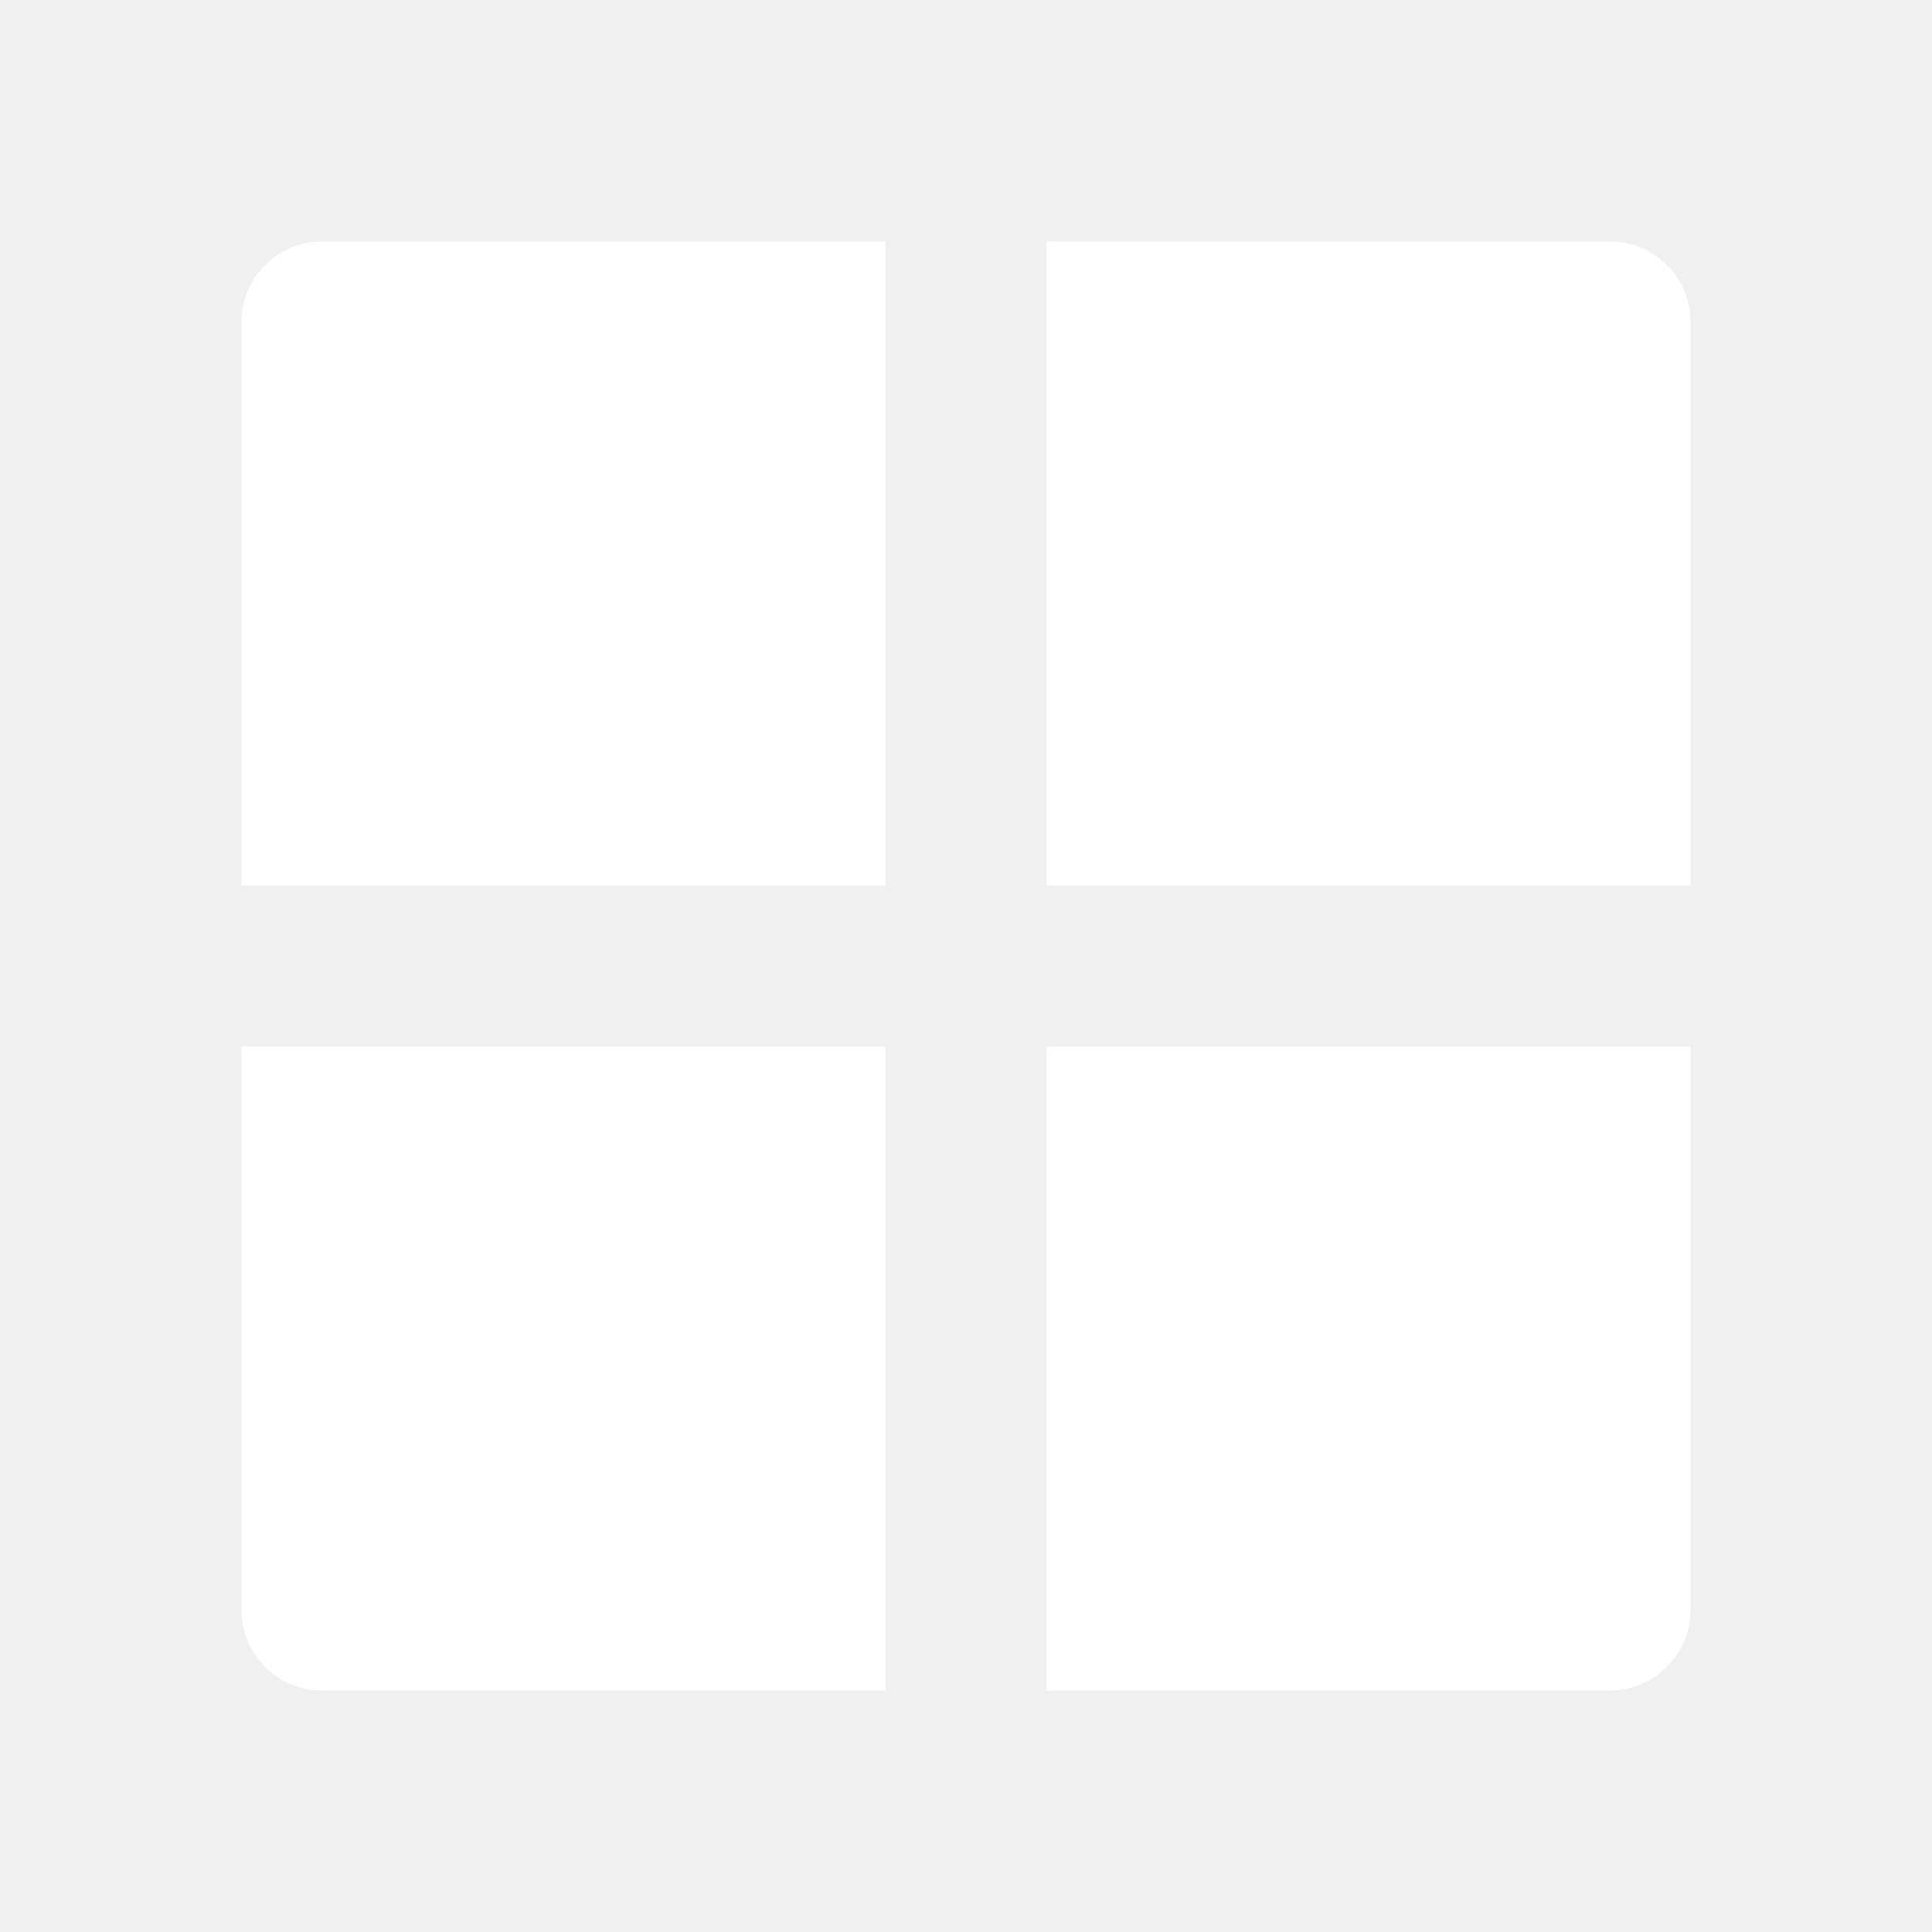
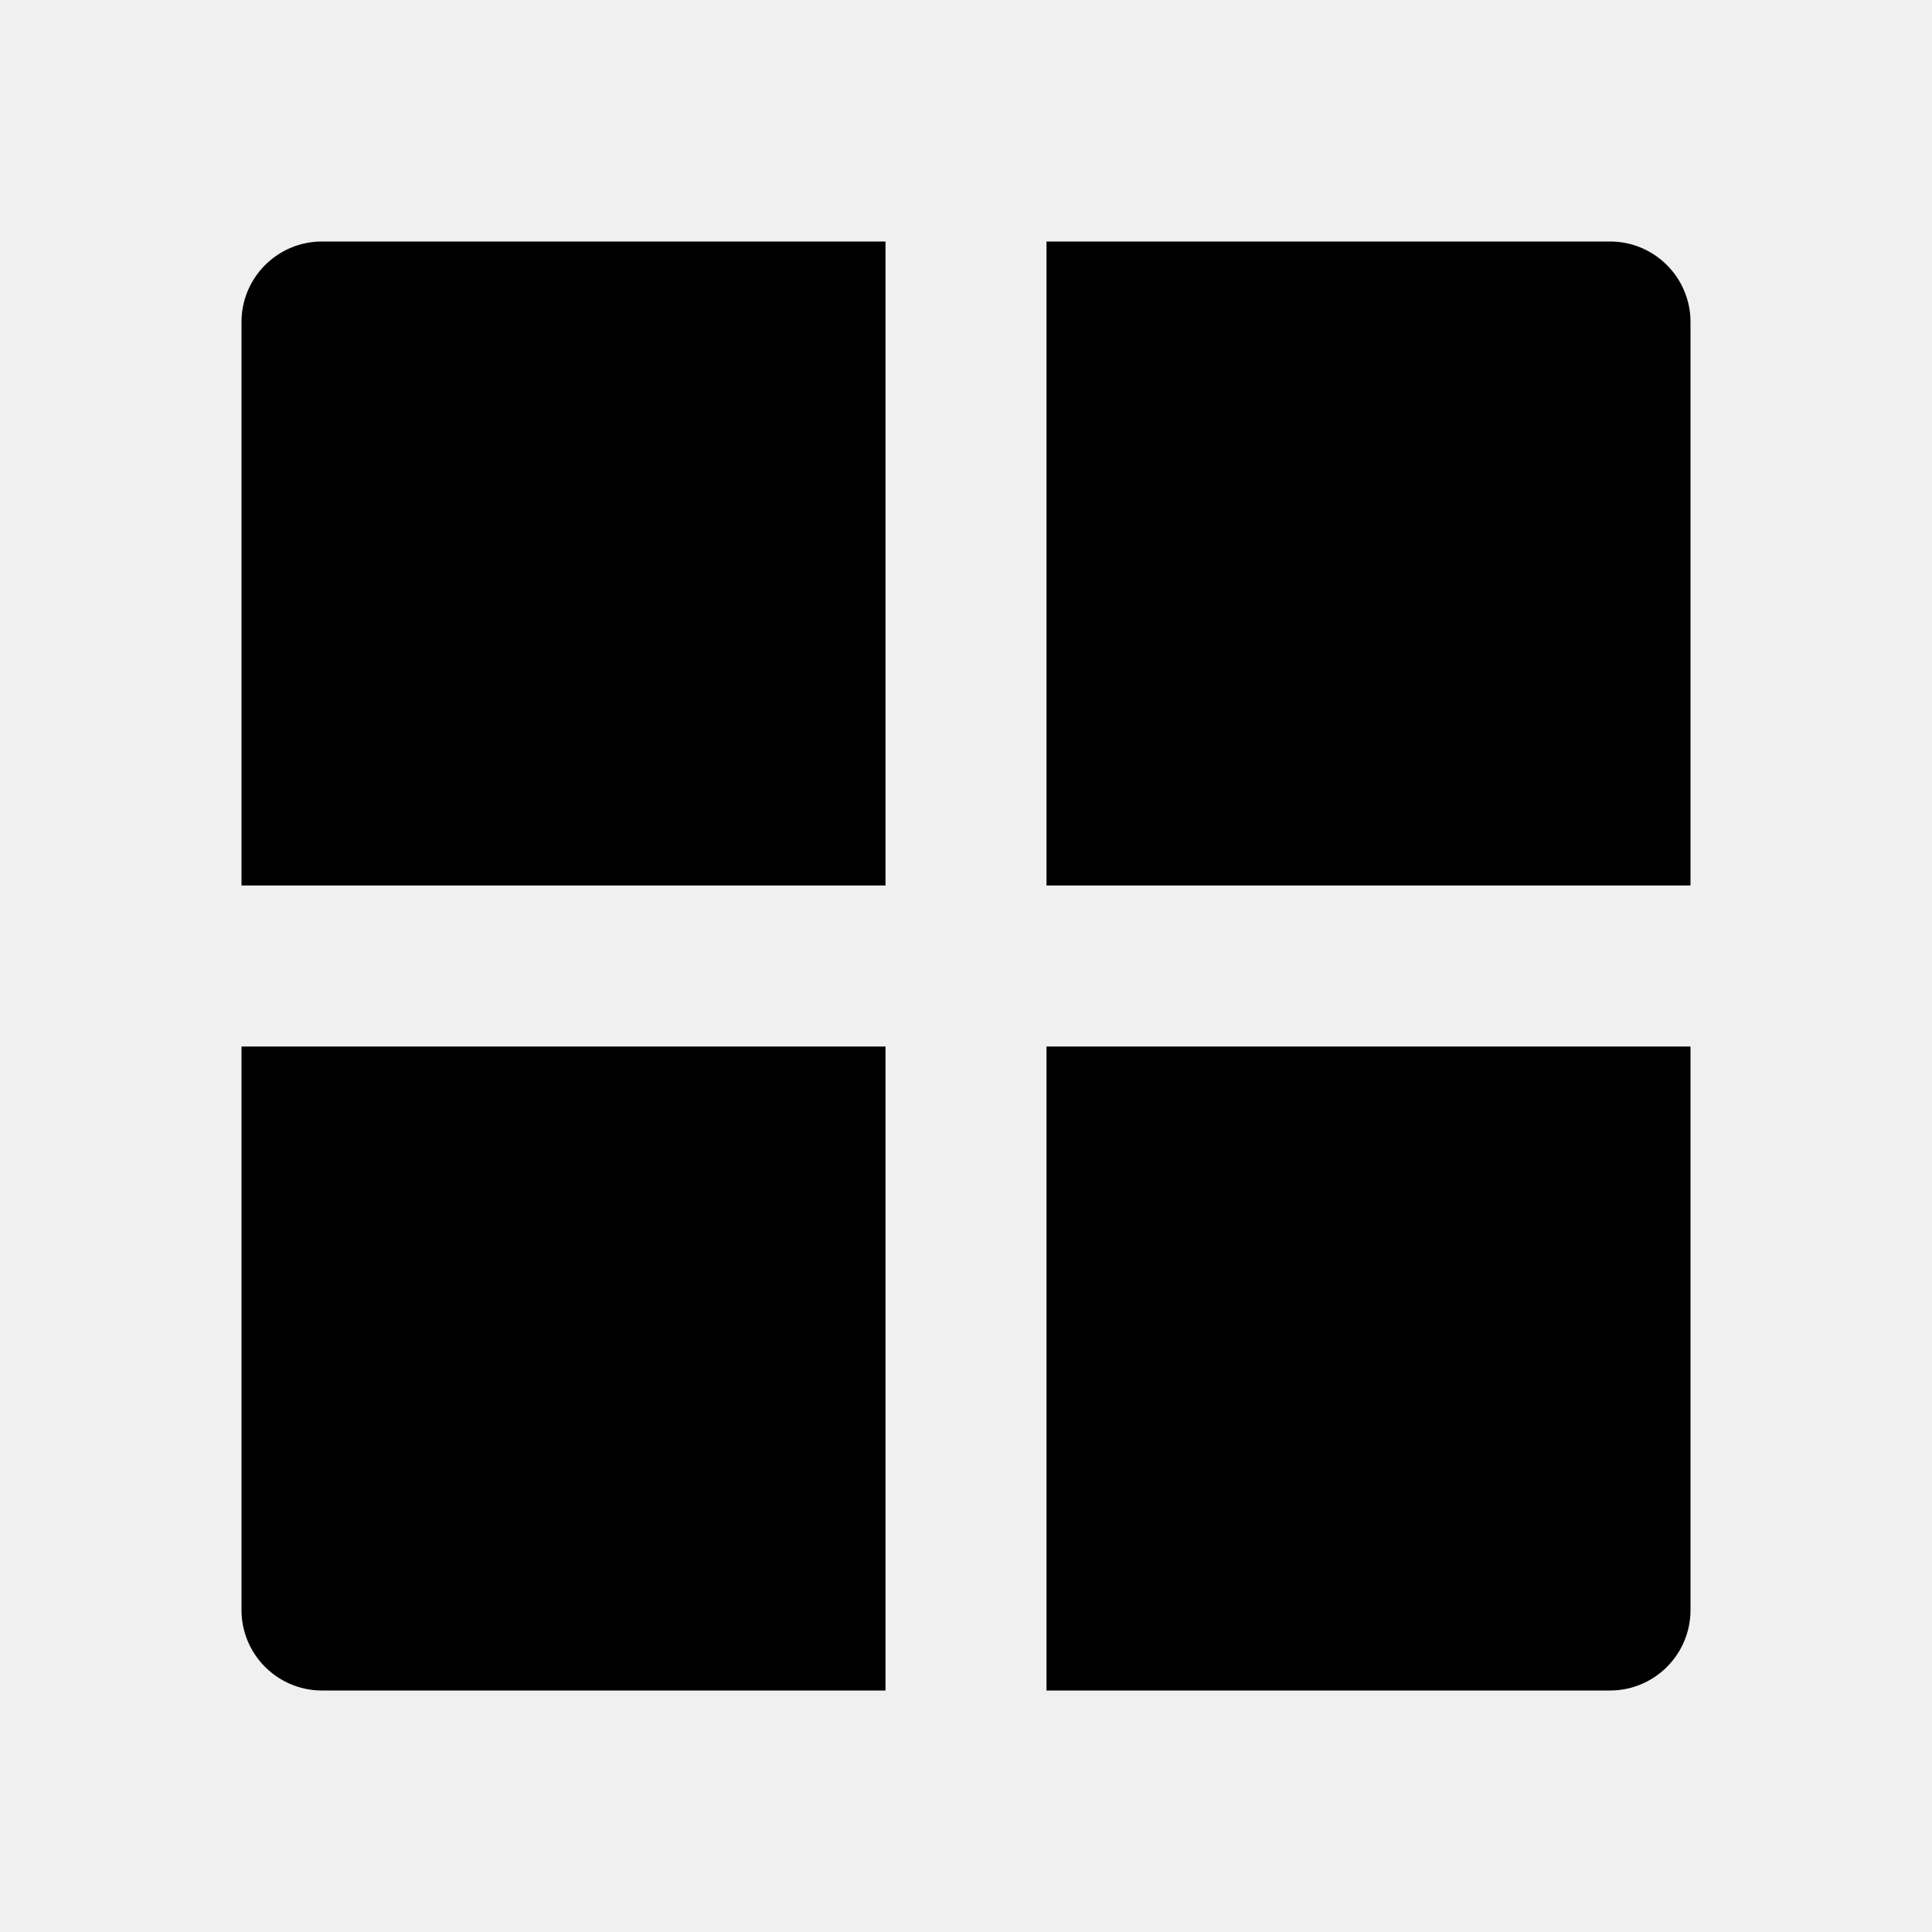
- <svg xmlns="http://www.w3.org/2000/svg" fill="#FFFFFF" viewBox="0 0 24 24">
+ <svg xmlns="http://www.w3.org/2000/svg" fill="#iconcolor" viewBox="0 0 24 24">
  <path d="M11,11H3V4A1,1,0,0,1,4,3h7ZM21,4a1,1,0,0,0-1-1H13v8h8ZM4,21h7V13H3v7A1,1,0,0,0,4,21Zm17-1V13H13v8h7A1,1,0,0,0,21,20Z" />
</svg>
